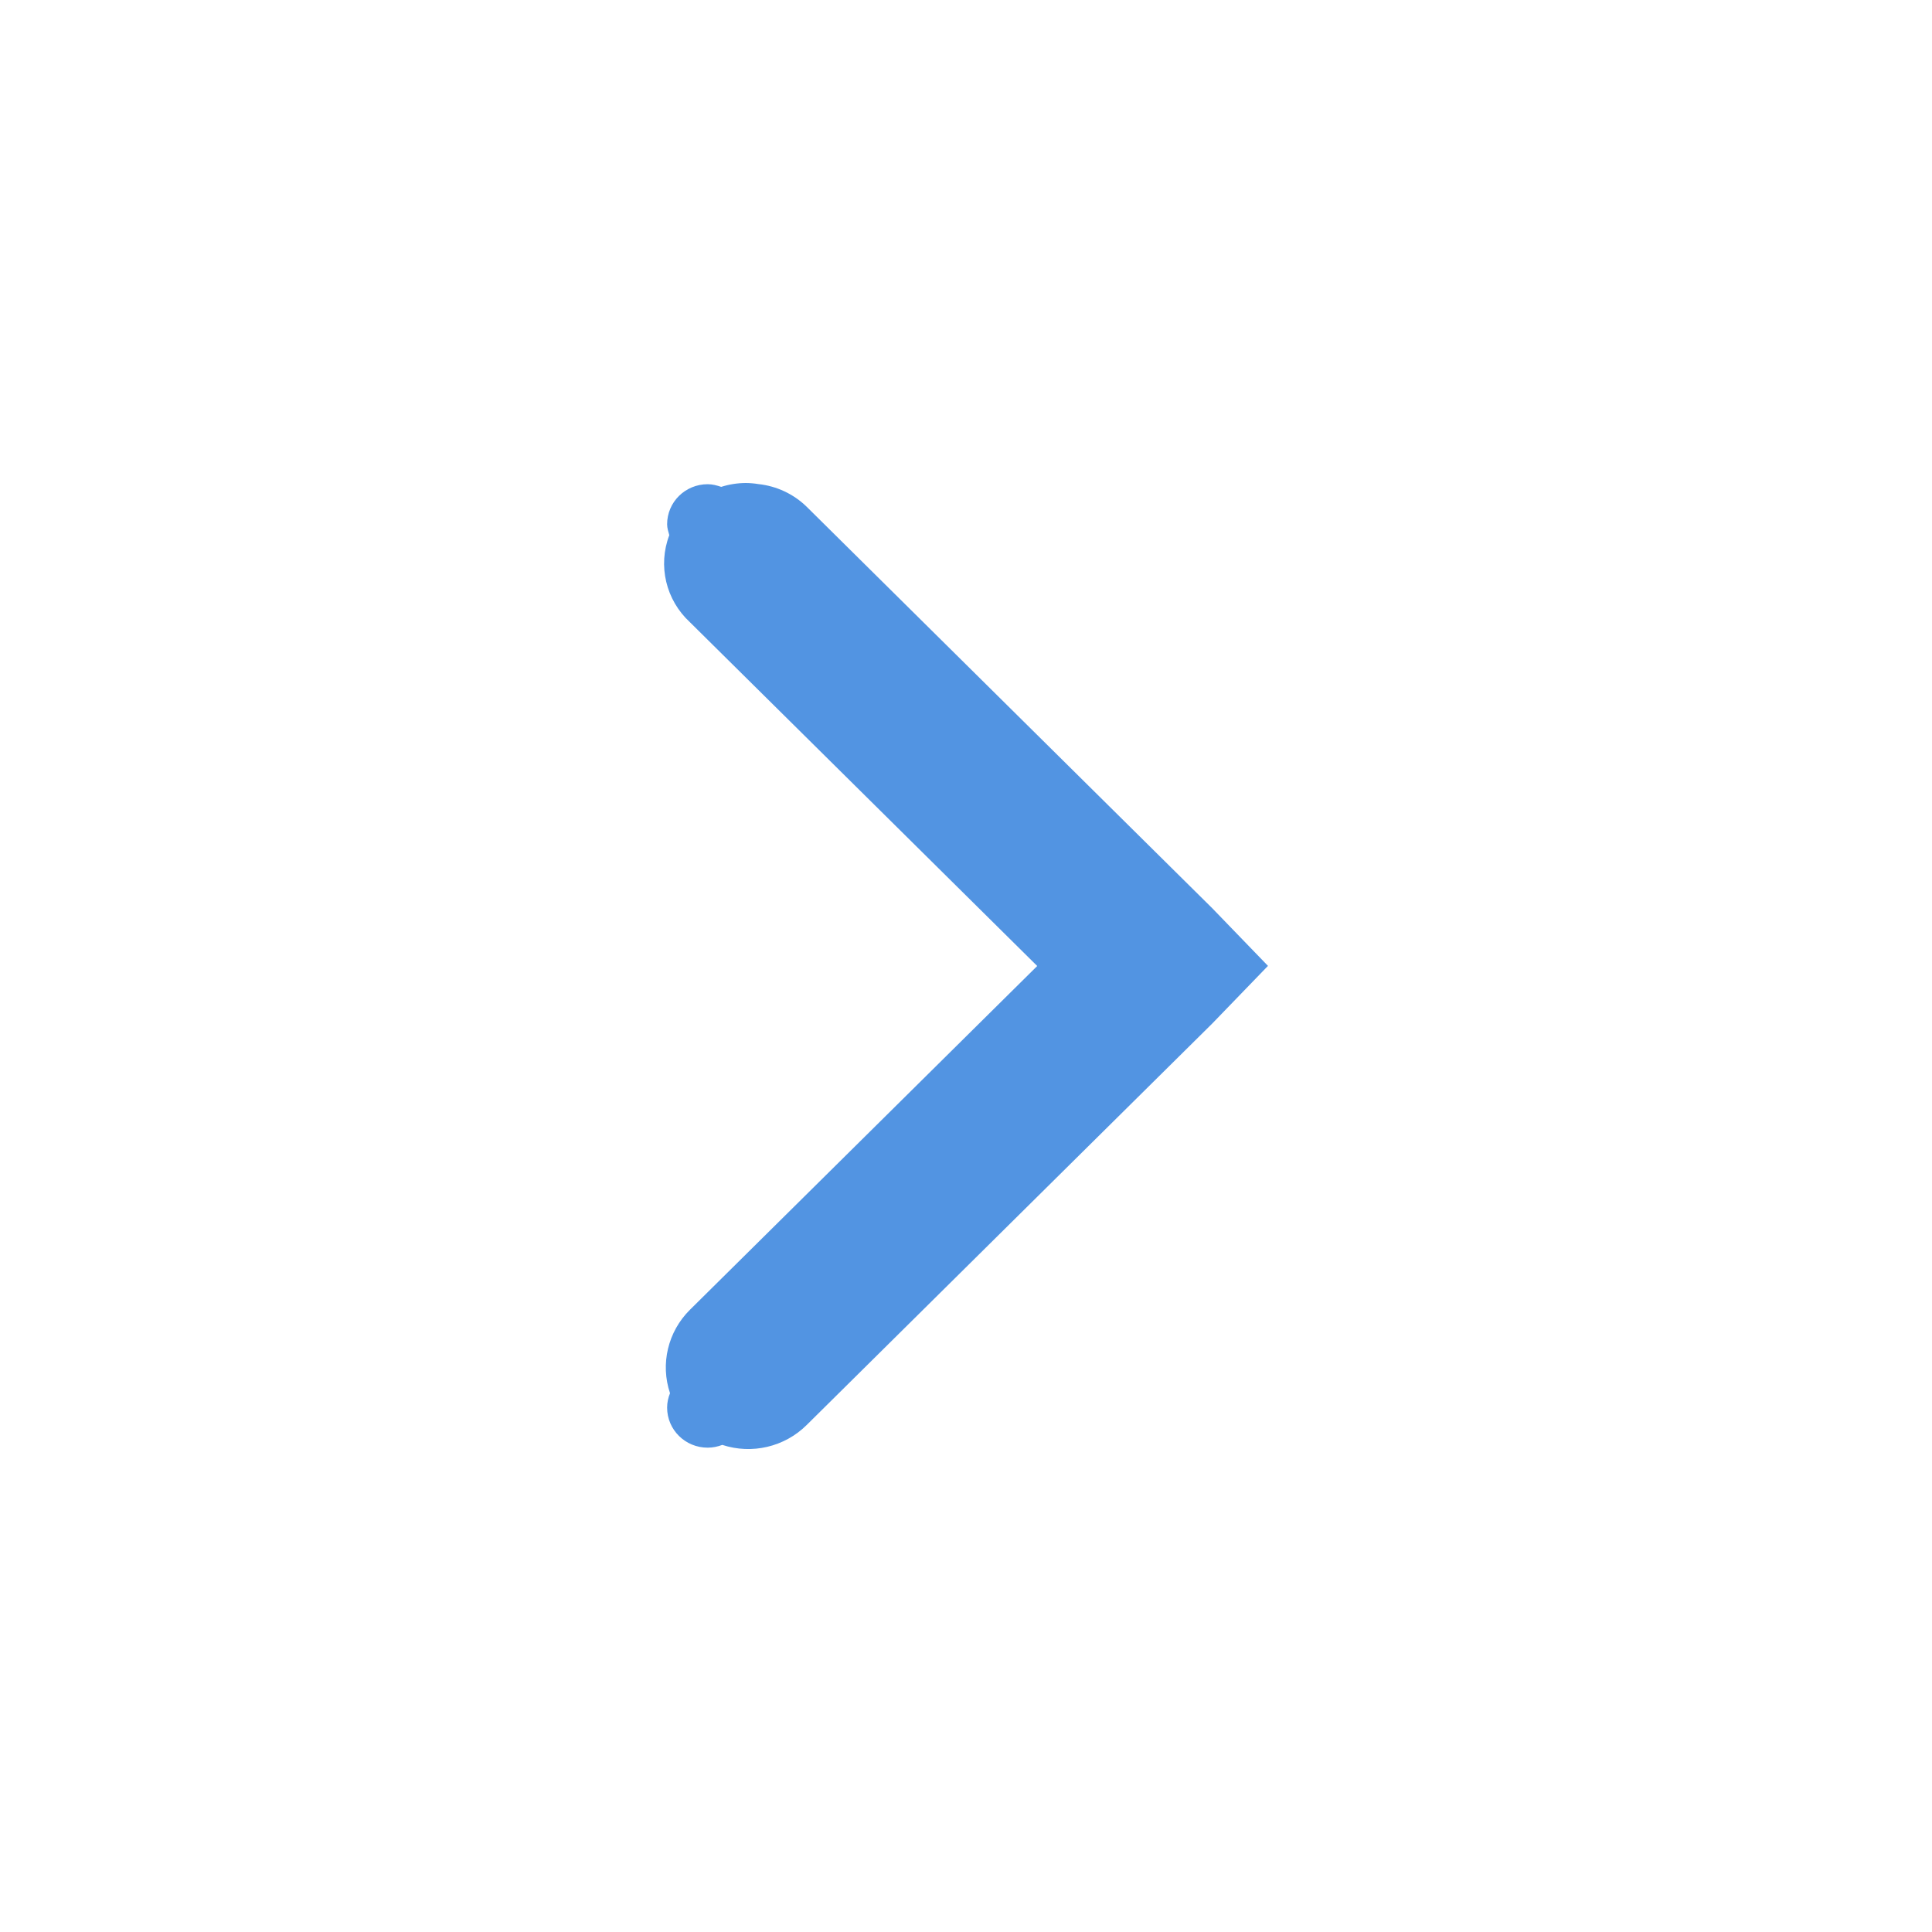
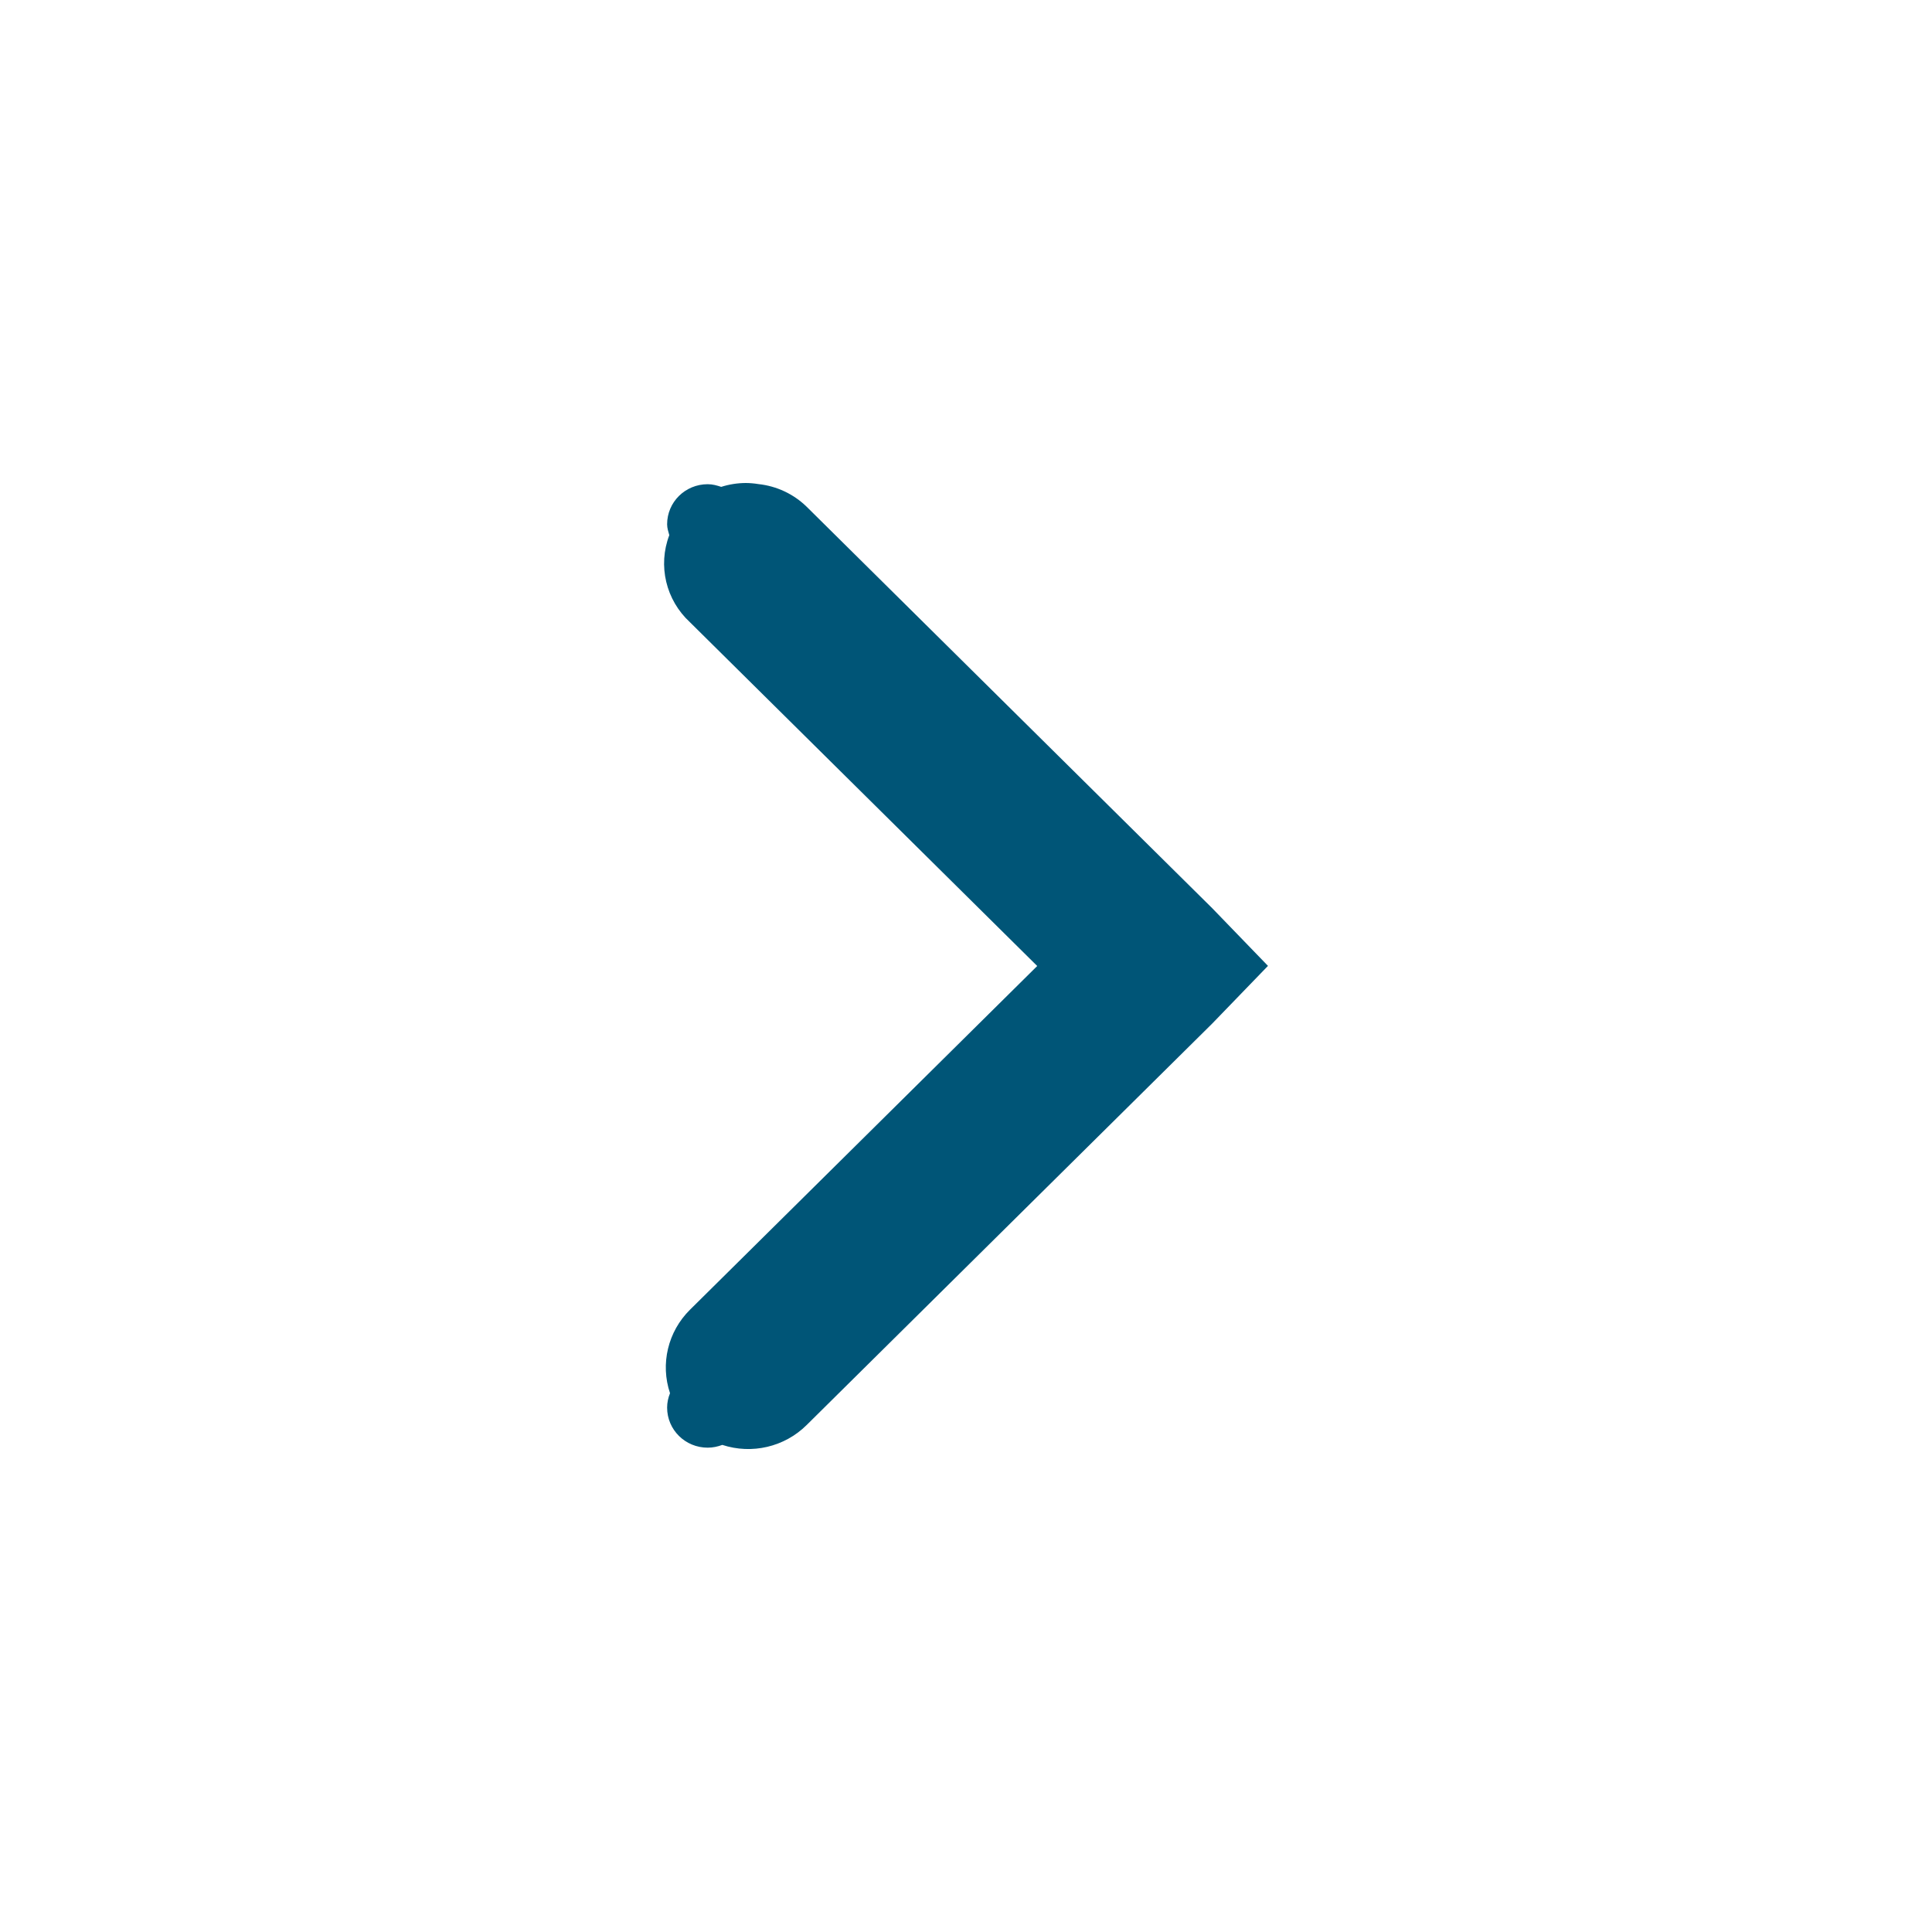
<svg xmlns="http://www.w3.org/2000/svg" xmlns:ns1="http://www.openswatchbook.org/uri/2009/osb" xmlns:xlink="http://www.w3.org/1999/xlink" height="16" id="svg7384" version="1.1" width="16">
  <defs id="defs7386">
    <linearGradient id="selected_bg_color" ns1:paint="solid">
-       <stop style="stop-color:#5294e2;stop-opacity:1;" offset="0" id="stop4147" />
+       <stop style="stop-color:#005577;stop-opacity:1;" offset="0" id="stop4147" />
    </linearGradient>
    <linearGradient xlink:href="#selected_bg_color" id="linearGradient4149" x1="108" y1="751" x2="108" y2="759" gradientUnits="userSpaceOnUse" />
  </defs>
  <g id="layer9" style="display:inline" transform="translate(-100.0002,-747)" />
  <g id="layer10" transform="translate(-100.0002,-747)" />
  <g id="layer11" transform="translate(-100.0002,-747)" />
  <g id="layer13" transform="translate(-100.0002,-747)" />
  <g id="layer14" transform="translate(-100.0002,-747)" />
  <g id="layer15" style="display:inline" transform="translate(-100.0002,-747)" />
  <g id="g71291" style="display:inline" transform="translate(-100.0002,-747)" />
  <g id="g4953" style="display:inline" transform="translate(-100.0002,-747)" />
  <g id="layer12" style="display:inline" transform="translate(-100.0002,-747)">
    <path style="color:#000000;font-style:normal;font-variant:normal;font-weight:normal;font-stretch:normal;font-size:medium;line-height:normal;font-family:Sans;-inkscape-font-specification:Sans;text-indent:0;text-align:start;text-decoration:none;text-decoration-line:none;letter-spacing:normal;word-spacing:normal;text-transform:none;direction:ltr;block-progression:tb;writing-mode:lr-tb;baseline-shift:baseline;text-anchor:start;display:inline;overflow:visible;visibility:visible;fill:url(#linearGradient4149);fill-opacity:1;stroke:none;stroke-width:2;marker:none;enable-background:accumulate" d="m 106.177,751 a 0.672,0.665 0 0 1 0.104,0.009 0.672,0.665 0 0 1 0.399,0.187 l 3.359,3.325 0.462,0.478 -0.462,0.478 -3.359,3.325 a 0.683,0.676 0 0 1 -0.698,0.164 c -0.037,0.014 -0.078,0.023 -0.121,0.023 -0.186,0 -0.336,-0.148 -0.336,-0.332 0,-0.042 0.009,-0.082 0.024,-0.119 a 0.683,0.676 0 0 1 0.165,-0.691 l 2.876,-2.847 -2.876,-2.847 a 0.672,0.665 0 0 1 -0.171,-0.721 c -0.008,-0.029 -0.018,-0.058 -0.018,-0.09 0,-0.184 0.15,-0.332 0.336,-0.332 0.04,0 0.076,0.01 0.112,0.022 A 0.672,0.665 0 0 1 106.177,751 Z" id="path6040" />
  </g>
</svg>
